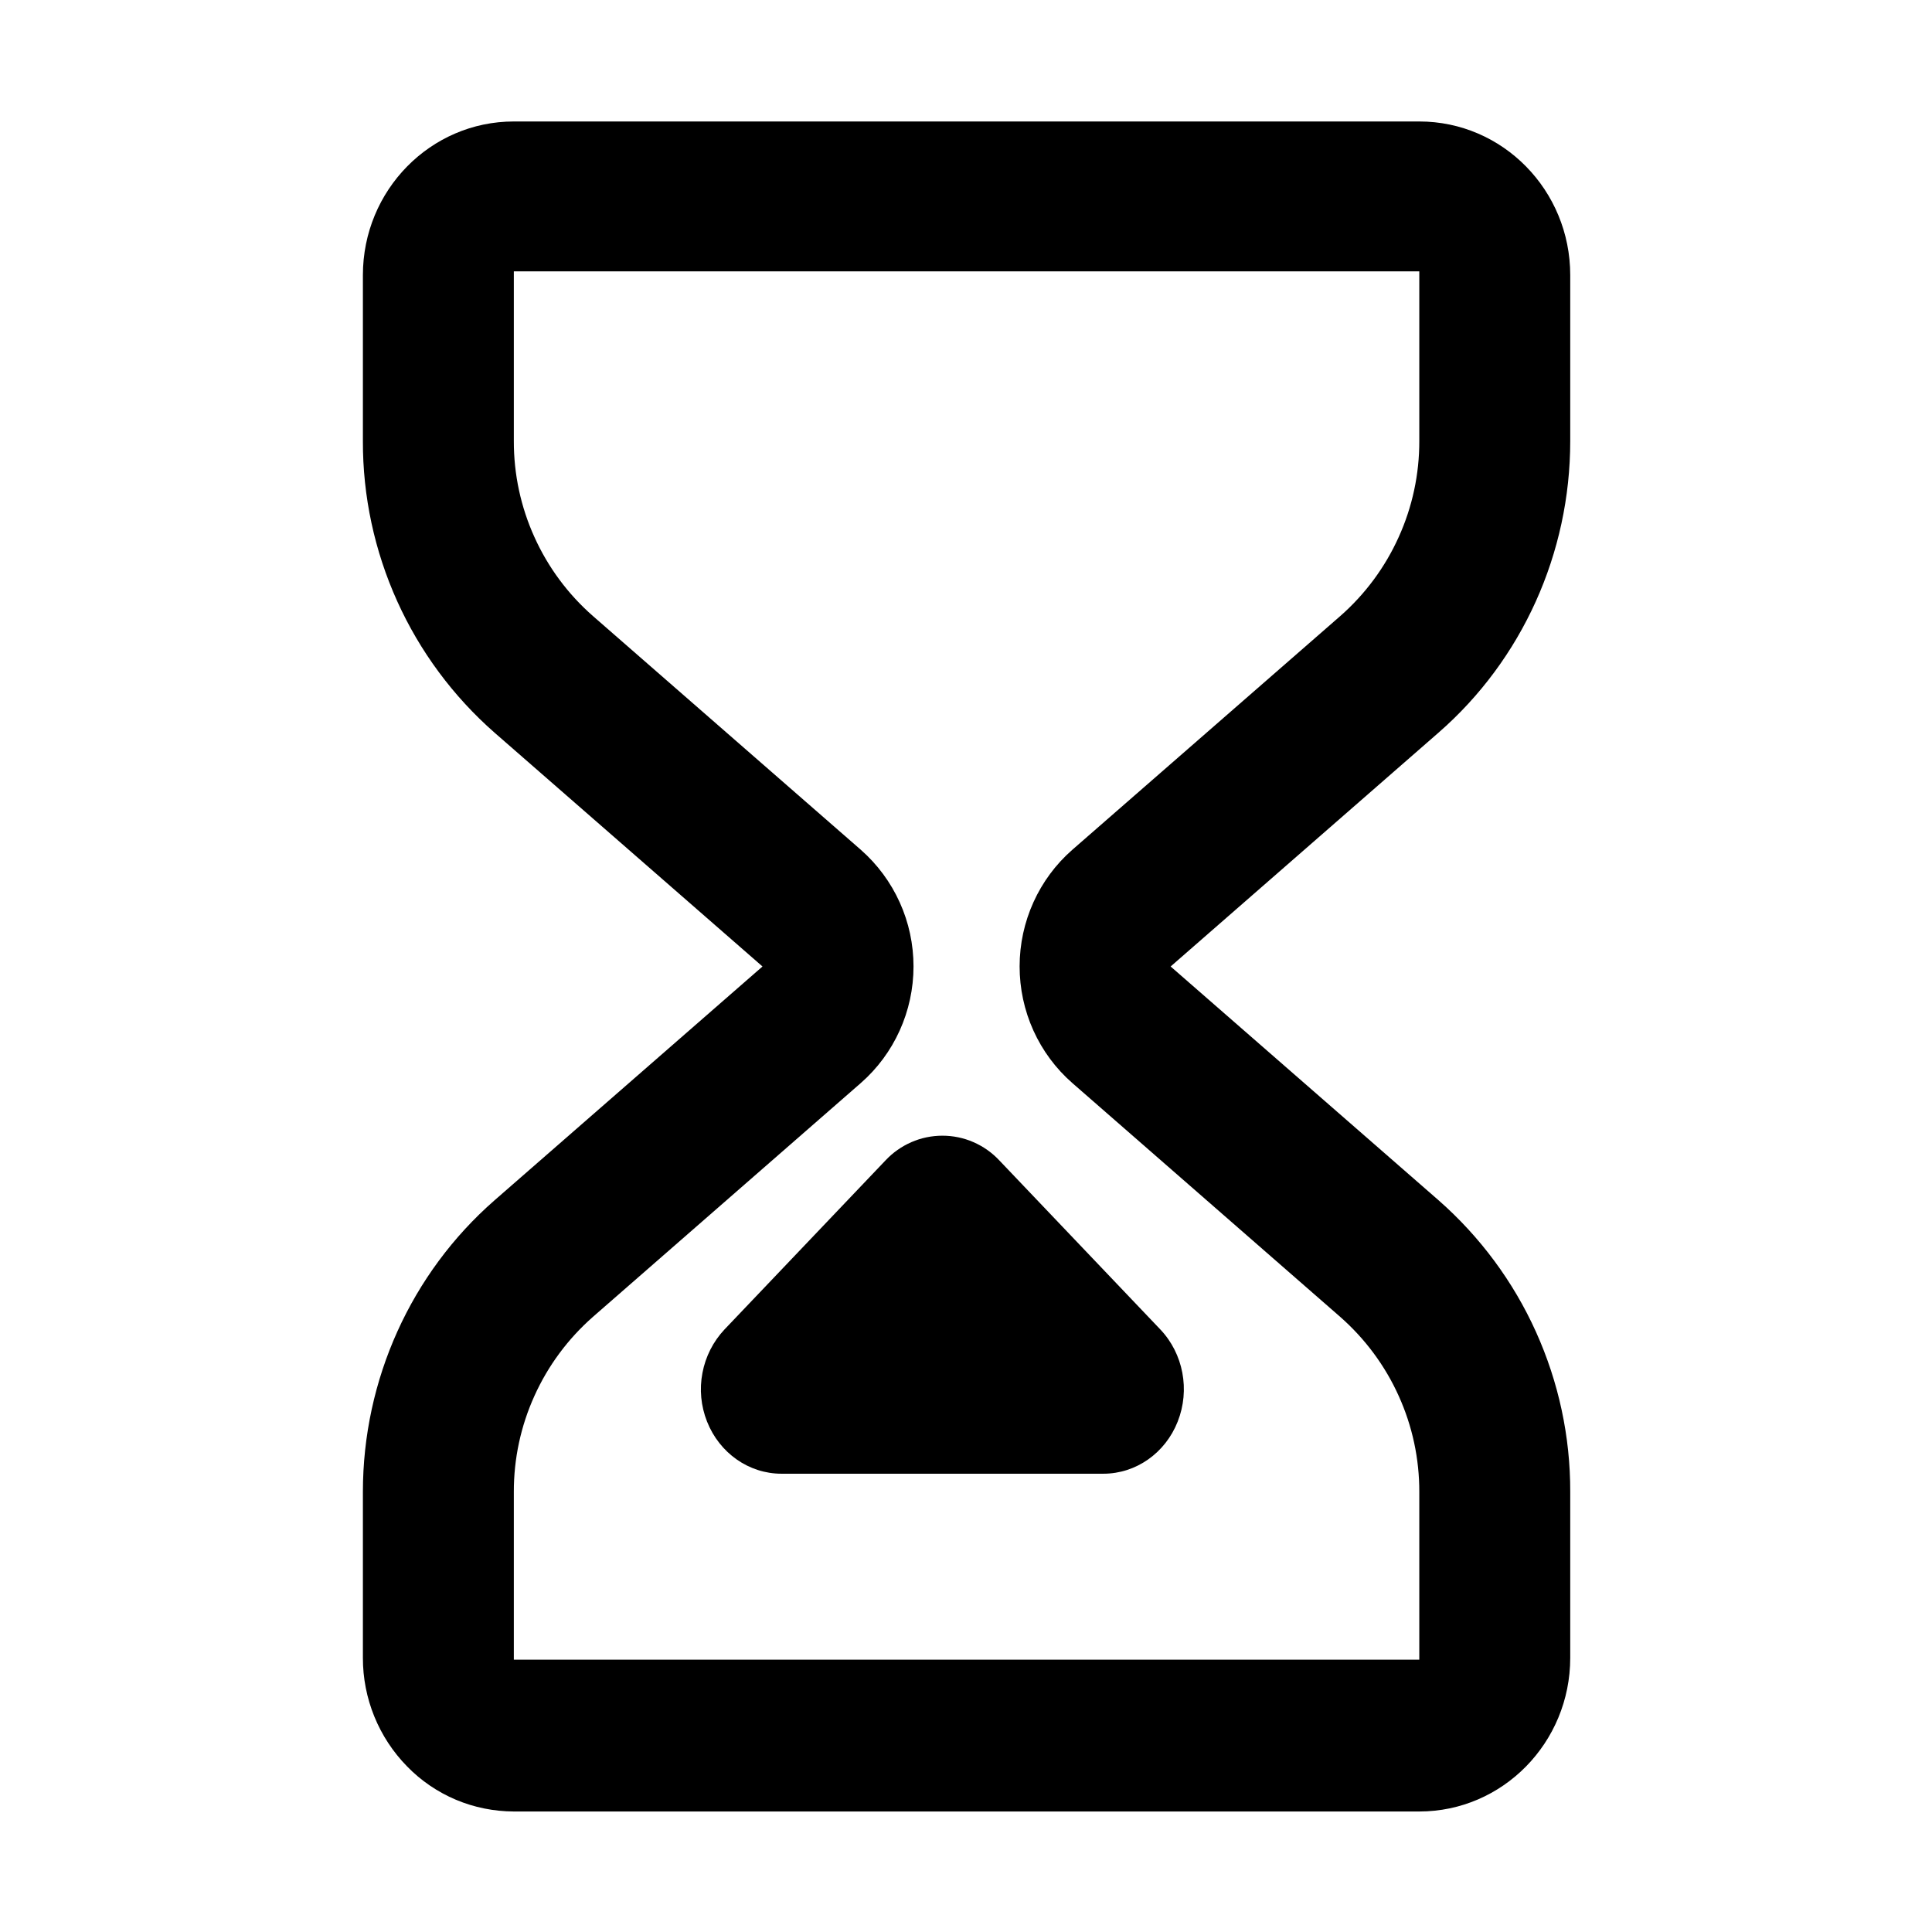
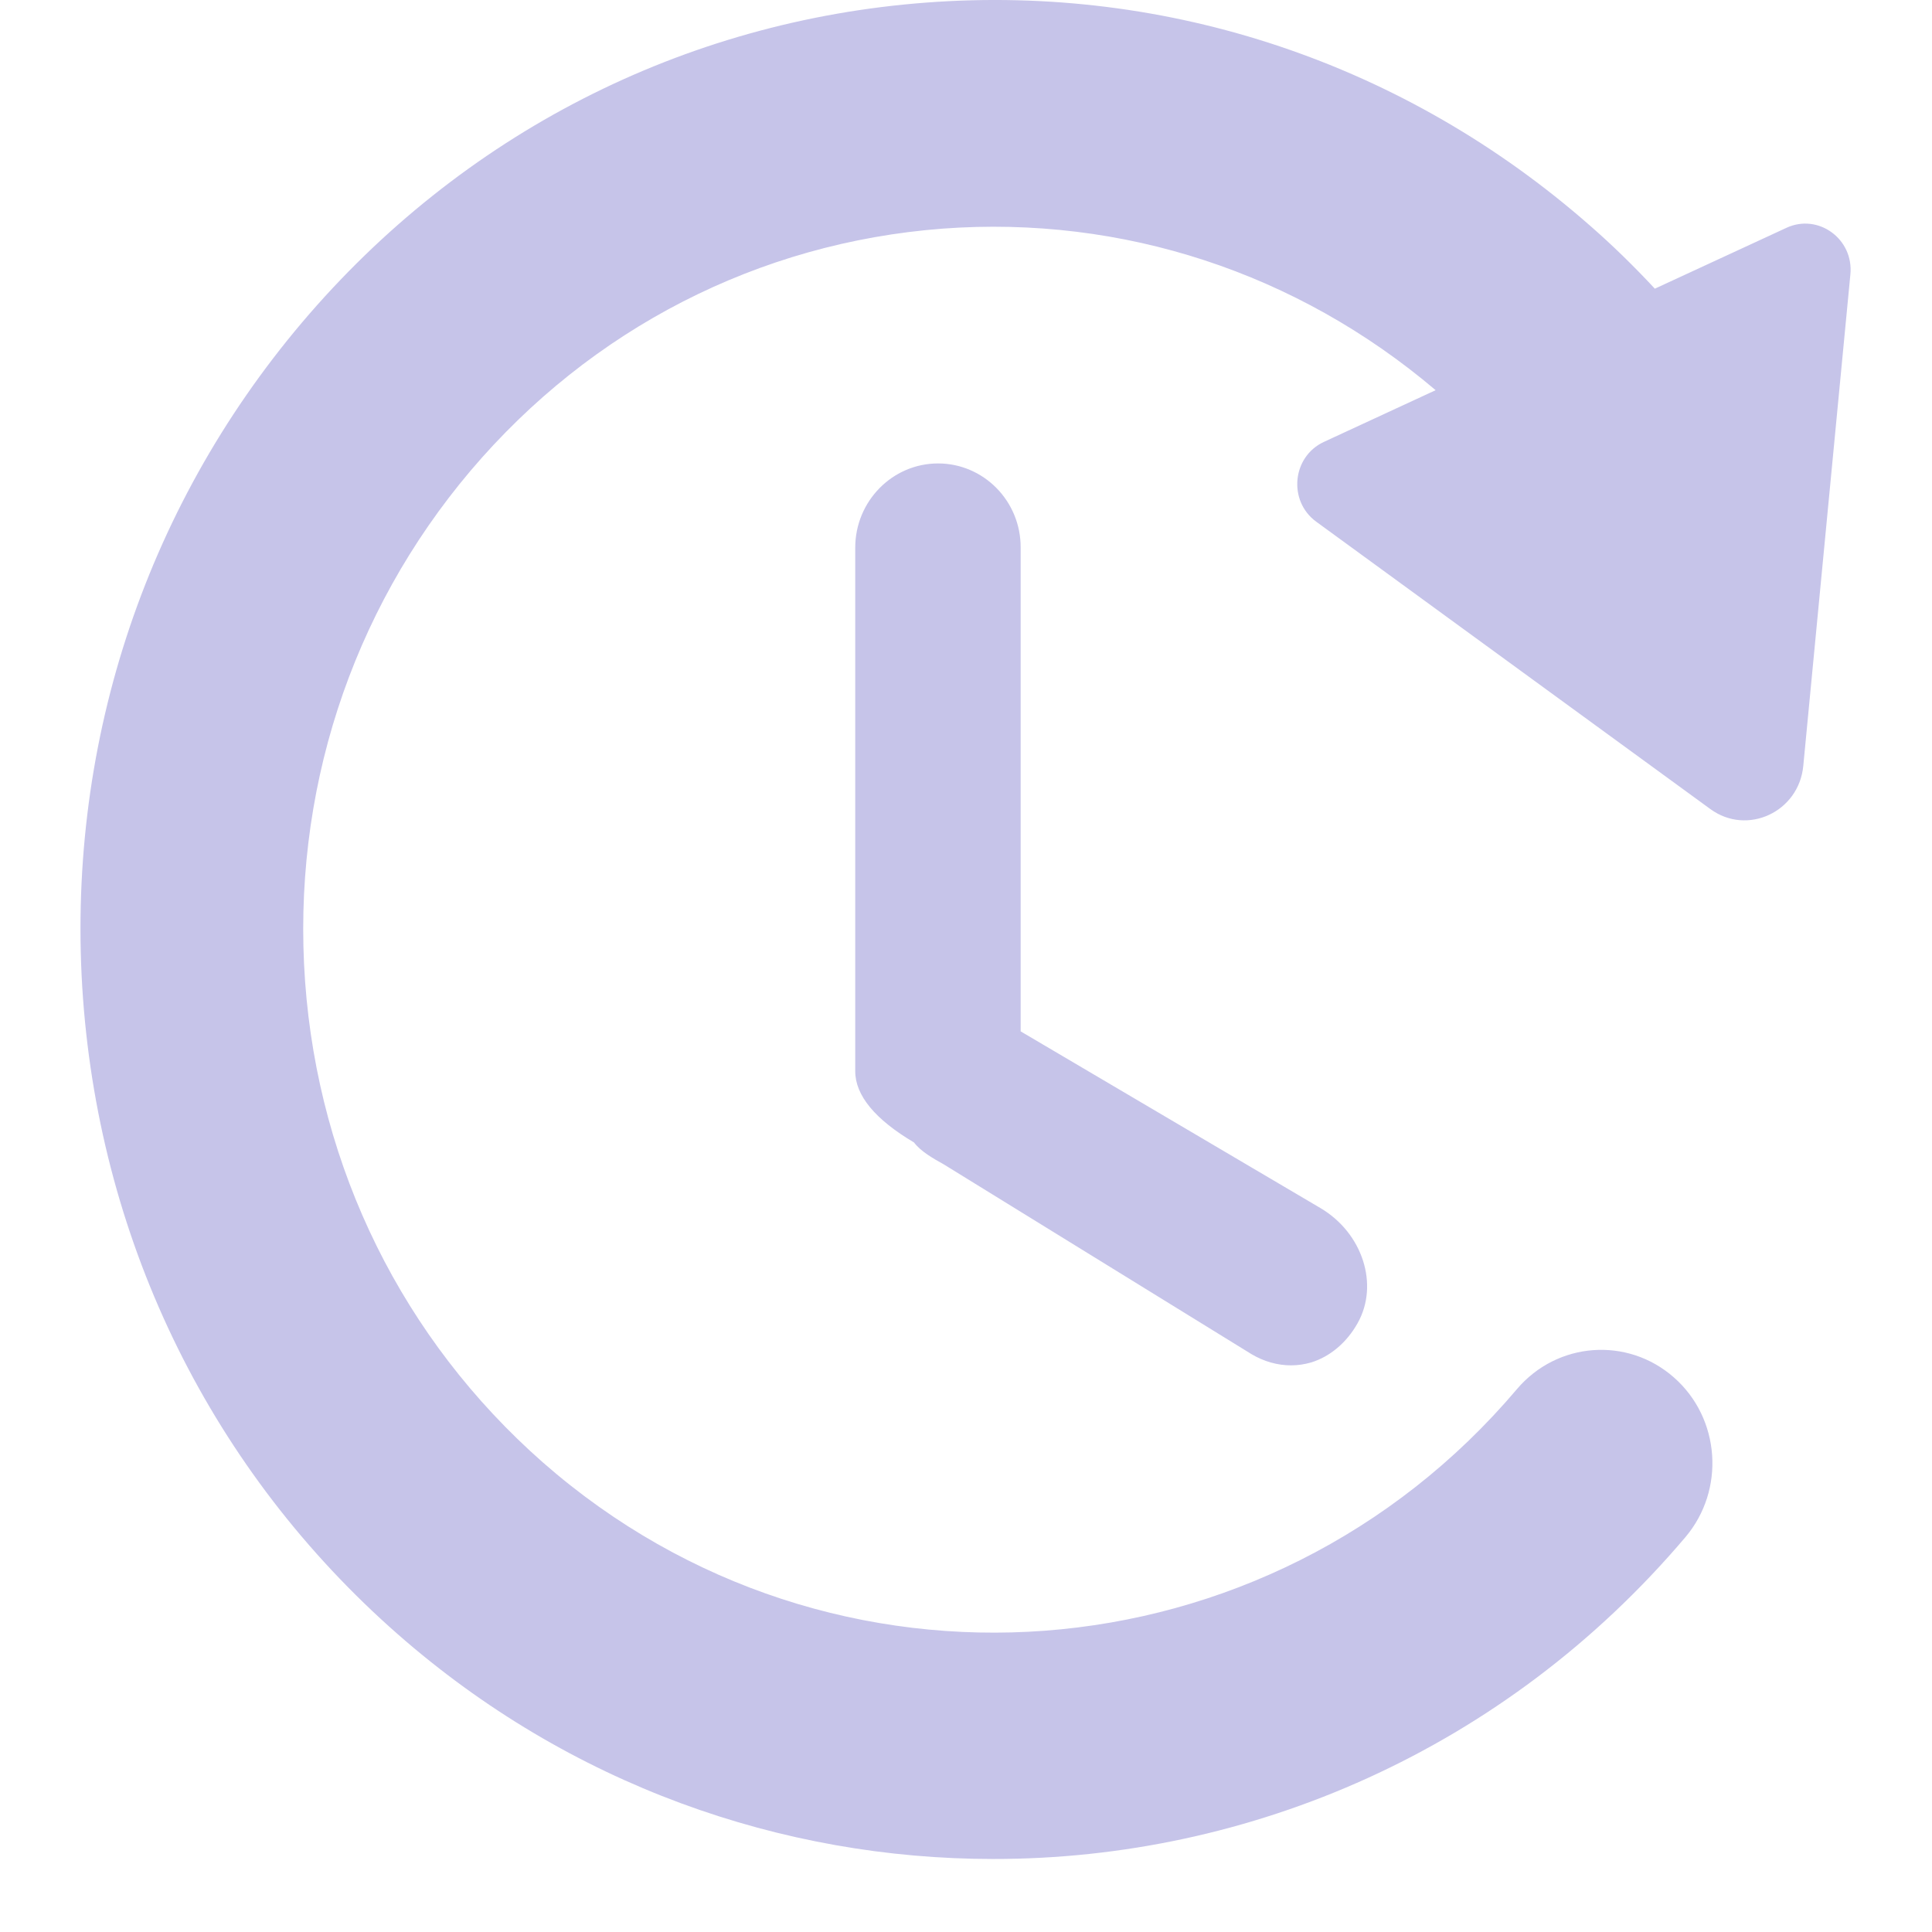
<svg xmlns="http://www.w3.org/2000/svg" width="24" height="24" viewBox="0 0 24 24" fill="none">
-   <path d="M4.508 3.418C4.508 2.363 5.348 1.509 6.383 1.509H17.631C18.667 1.509 19.506 2.363 19.506 3.418V5.479C19.506 6.872 18.909 8.196 17.869 9.102L14.542 12.006L17.869 14.909C18.385 15.362 18.798 15.919 19.08 16.544C19.362 17.169 19.508 17.847 19.506 18.532V20.594C19.506 21.648 18.666 22.503 17.631 22.503H6.383C6.136 22.502 5.891 22.453 5.663 22.357C5.436 22.261 5.229 22.12 5.057 21.943C4.704 21.583 4.507 21.098 4.508 20.594V18.533C4.508 17.14 5.106 15.817 6.144 14.91L9.472 12.006L6.144 9.102C5.629 8.65 5.216 8.093 4.934 7.468C4.652 6.843 4.506 6.165 4.508 5.479V3.418V3.418ZM17.631 3.371H6.383V5.479C6.382 5.89 6.469 6.297 6.639 6.672C6.808 7.047 7.056 7.381 7.365 7.652L10.693 10.556C10.899 10.737 11.064 10.96 11.177 11.21C11.29 11.46 11.348 11.731 11.348 12.005C11.348 12.562 11.108 13.091 10.693 13.454L7.365 16.359C7.056 16.631 6.808 16.965 6.639 17.34C6.469 17.715 6.382 18.122 6.383 18.533V20.617H17.631V18.533C17.632 18.122 17.545 17.715 17.375 17.34C17.206 16.965 16.958 16.631 16.649 16.359L13.321 13.454C13.115 13.274 12.95 13.051 12.837 12.801C12.724 12.551 12.666 12.28 12.666 12.005C12.666 11.448 12.906 10.919 13.321 10.556L16.649 7.653C16.958 7.382 17.206 7.047 17.375 6.672C17.545 6.297 17.632 5.89 17.631 5.479V3.371H17.631Z" fill="black" />
-   <path d="M11 14.415C11.091 14.318 11.2 14.241 11.322 14.188C11.443 14.135 11.575 14.108 11.707 14.108C11.84 14.108 11.971 14.135 12.092 14.188C12.214 14.241 12.323 14.318 12.414 14.415L14.414 16.515C14.7 16.816 14.785 17.267 14.63 17.659C14.476 18.051 14.111 18.307 13.707 18.307H9.707C9.303 18.307 8.938 18.051 8.783 17.659C8.707 17.467 8.687 17.258 8.726 17.055C8.764 16.853 8.859 16.665 9 16.515L11 14.415Z" fill="black" />
+   <path d="M22.192 2.83L20.557 3.586C20.302 3.312 20.034 3.049 19.753 2.804C17.457 0.788 14.52 -0.195 11.508 0.032C8.486 0.259 5.732 1.67 3.752 4.006C1.776 6.34 0.809 9.321 1.031 12.4C1.256 15.476 2.643 18.282 4.938 20.298C7.076 22.175 9.714 23.093 12.336 23.093C15.524 23.096 18.695 21.74 20.936 19.096C21.434 18.509 21.372 17.619 20.794 17.111C20.217 16.603 19.345 16.667 18.845 17.255C15.756 20.904 10.325 21.309 6.743 18.166C5.008 16.639 3.958 14.517 3.79 12.193C3.623 9.865 4.353 7.611 5.846 5.847C7.344 4.081 9.427 3.013 11.712 2.84C13.945 2.675 16.114 3.387 17.834 4.847L16.447 5.489C16.05 5.672 15.998 6.224 16.351 6.481L21.246 10.05C21.705 10.386 22.347 10.086 22.401 9.514L22.986 3.41C23.03 2.969 22.587 2.647 22.192 2.83ZM11.653 5.757C11.086 5.757 10.624 6.226 10.624 6.804V13.307C10.624 13.606 10.869 13.905 11.354 14.192C11.439 14.305 11.596 14.393 11.725 14.465L15.547 16.822C15.704 16.915 15.872 16.961 16.039 16.961C16.122 16.961 16.207 16.948 16.287 16.925C16.521 16.853 16.728 16.68 16.864 16.438C17.135 15.958 16.926 15.316 16.403 15.007L12.679 12.812V6.804C12.682 6.226 12.22 5.757 11.653 5.757Z" fill="#C6C4E9" />
</svg>
